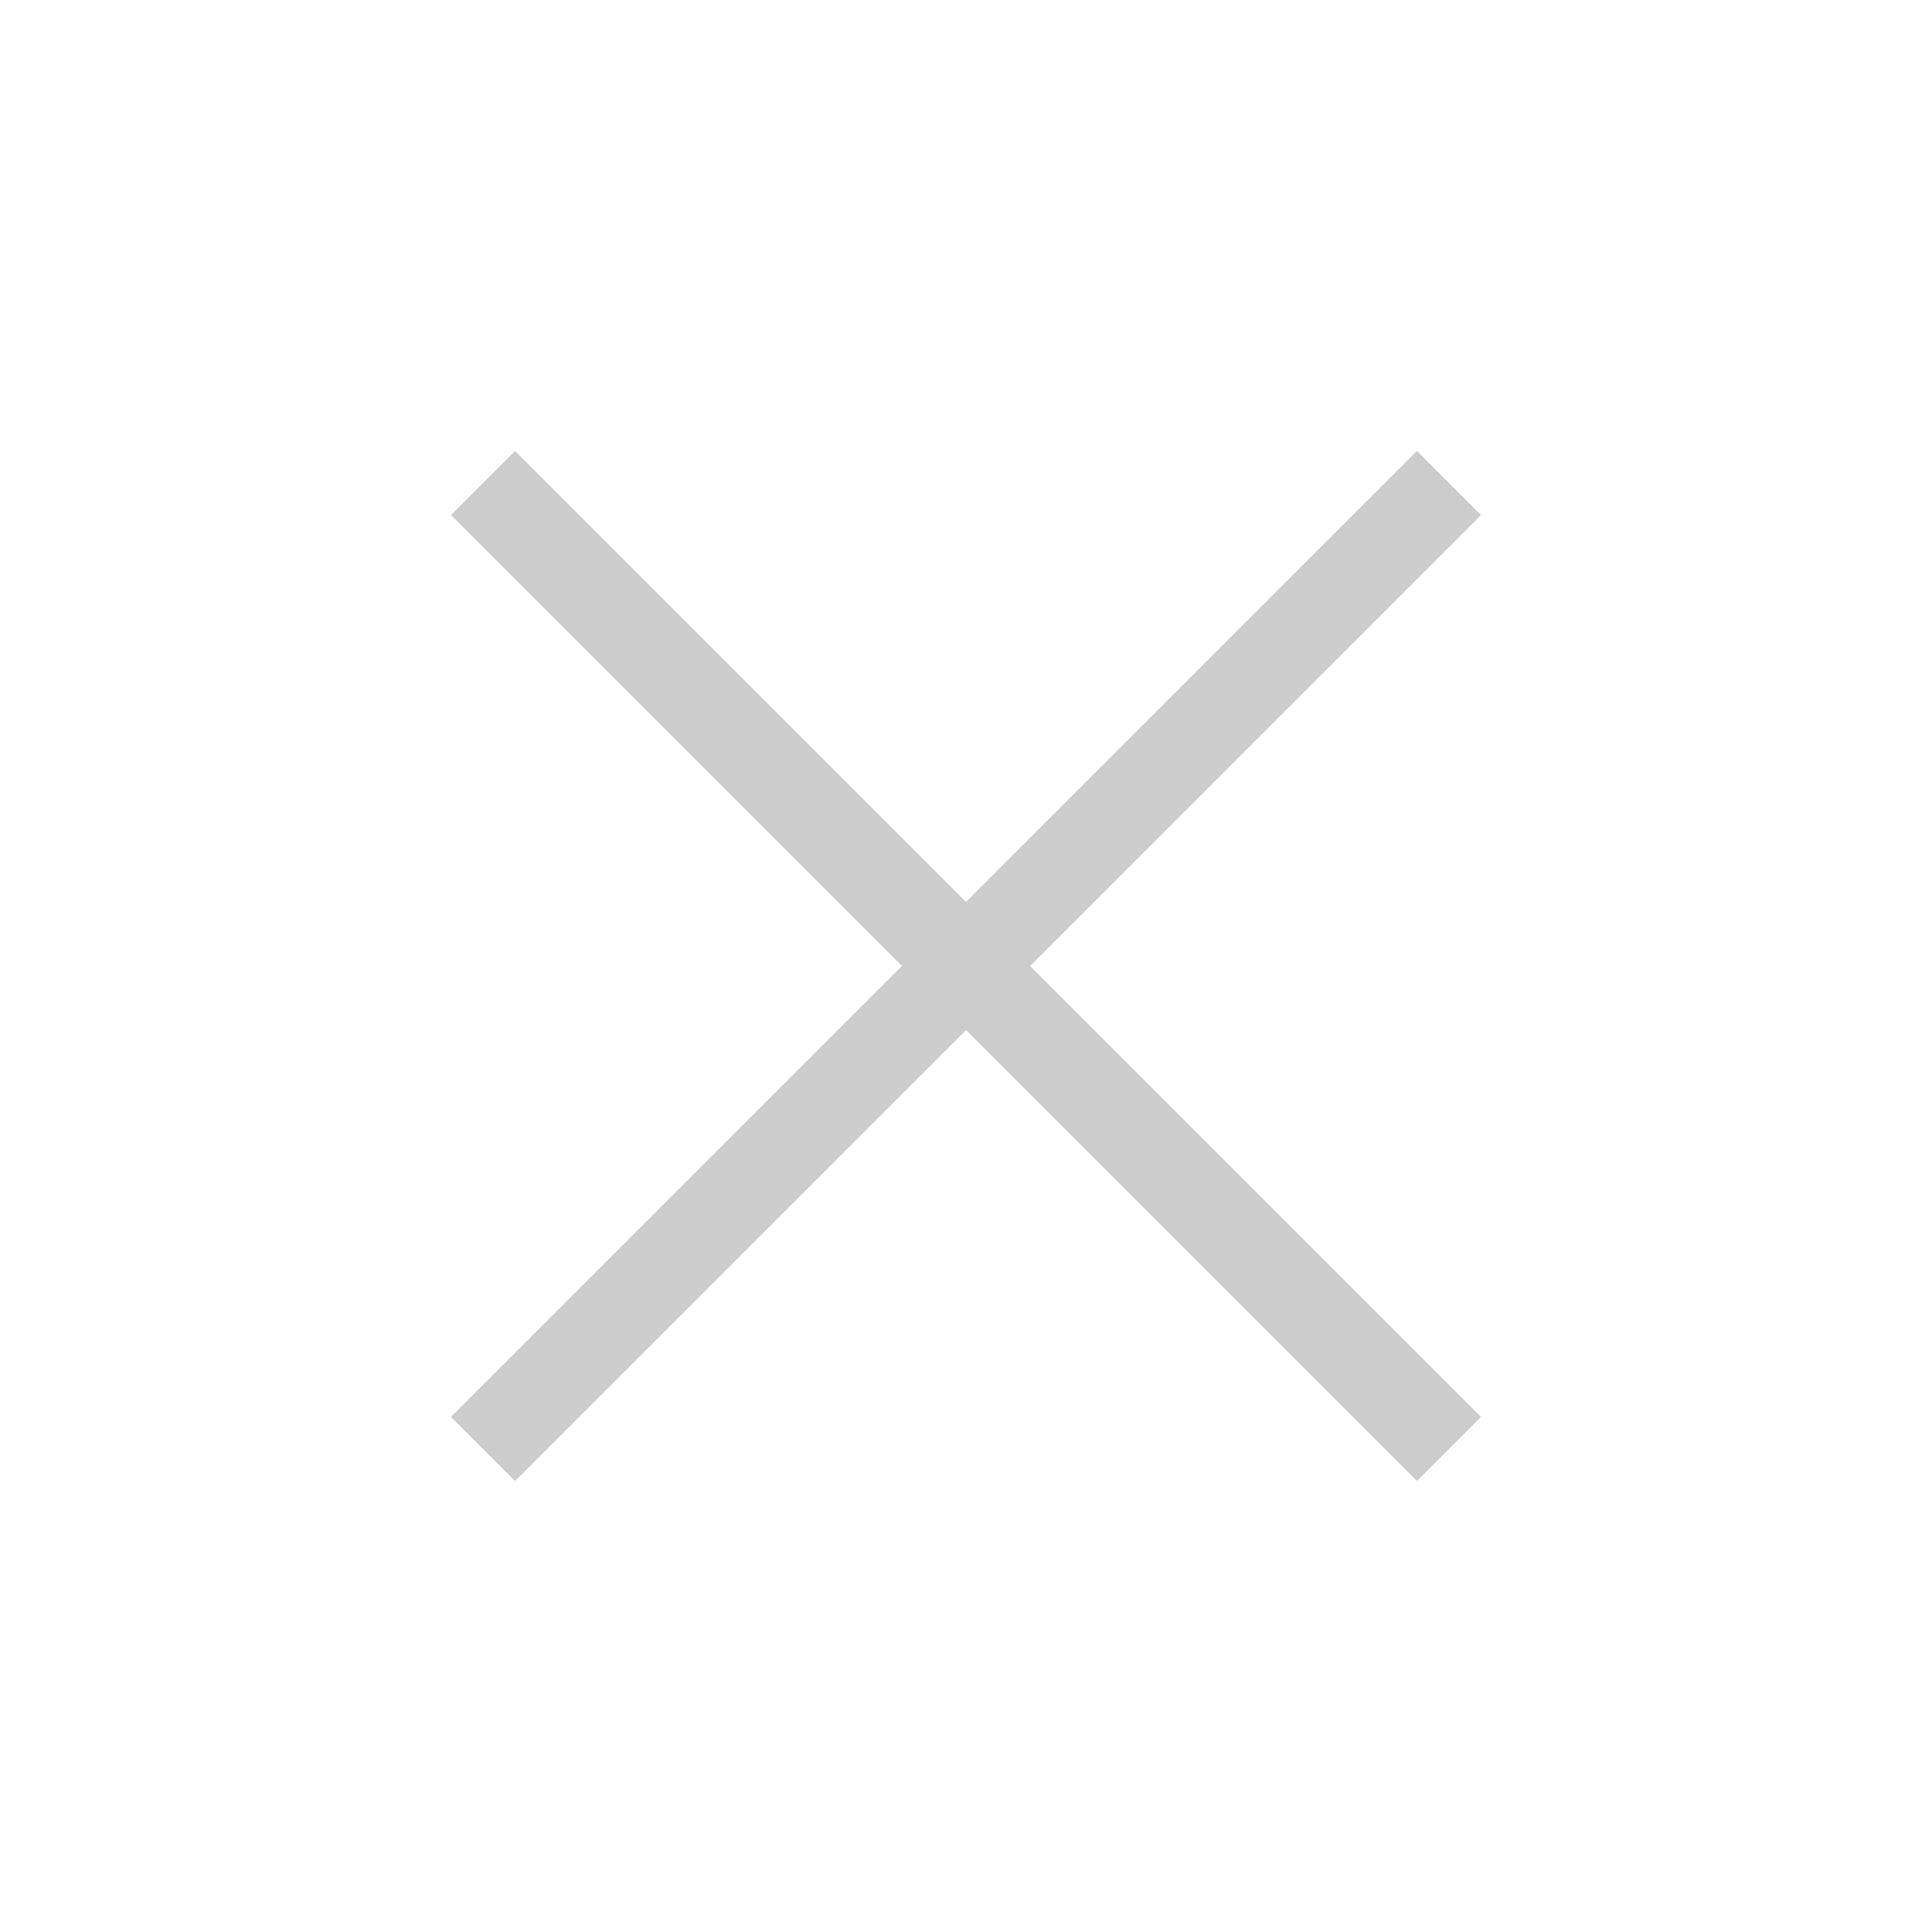
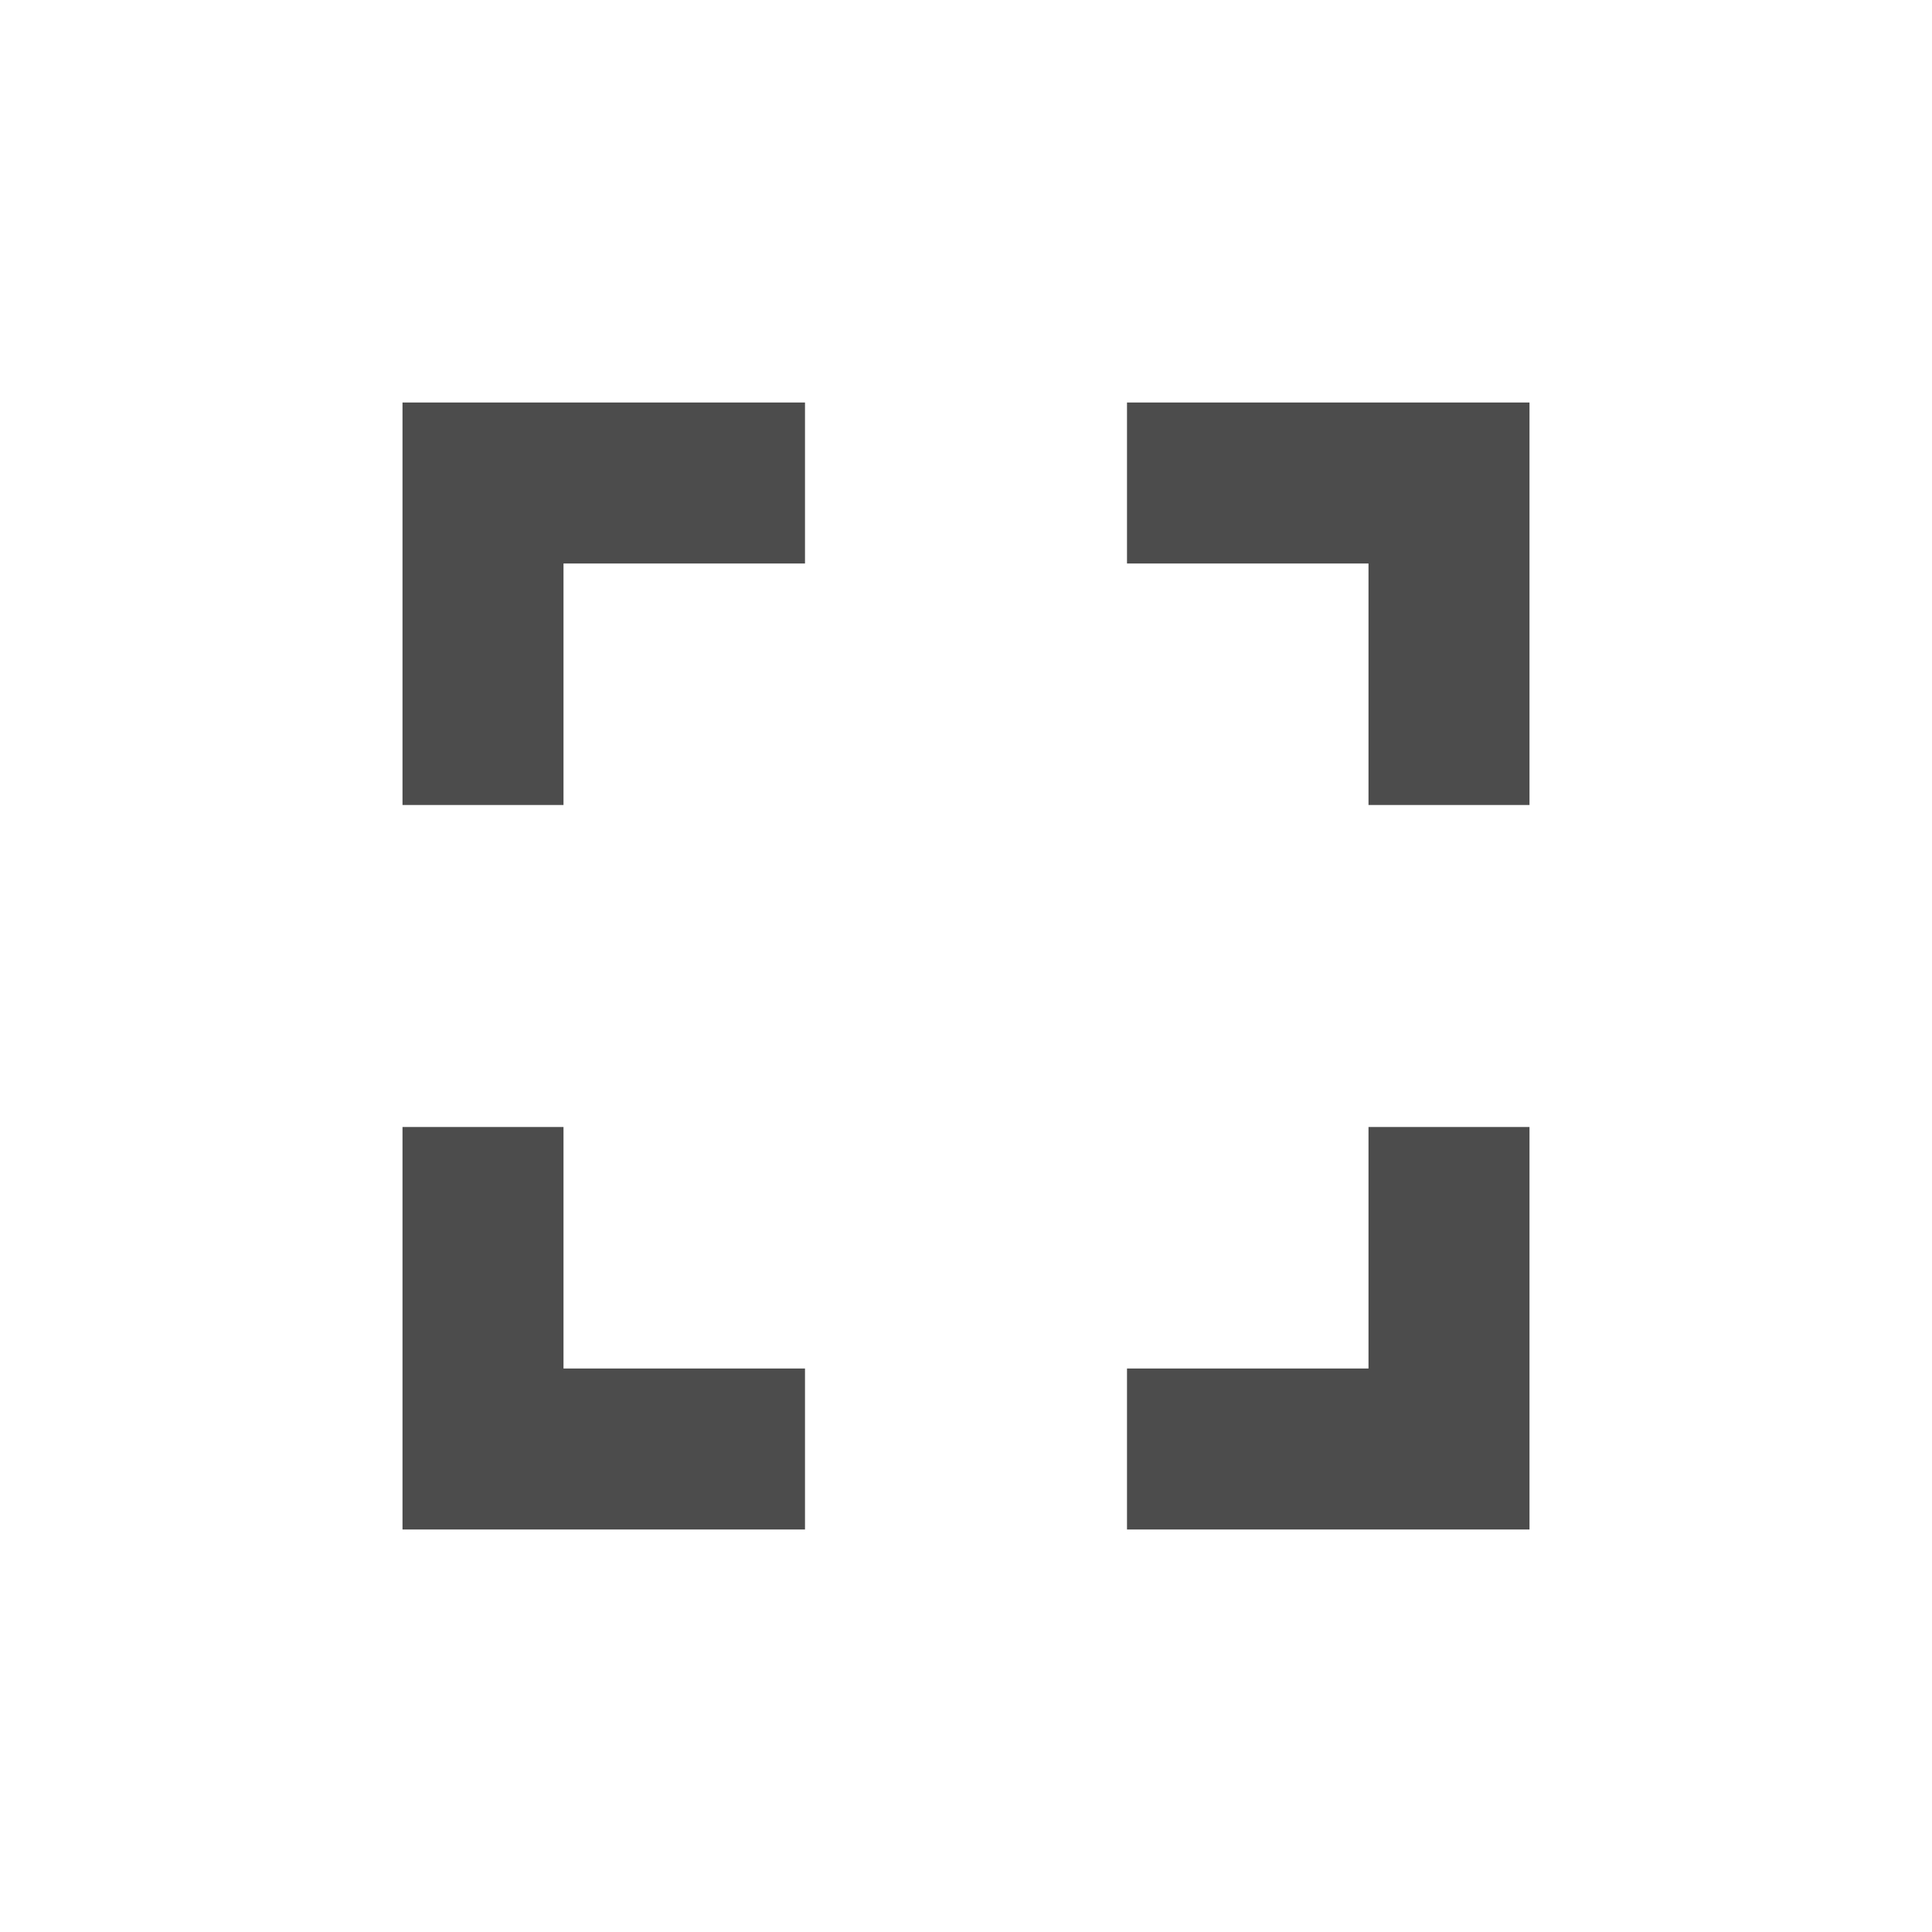
- <svg xmlns="http://www.w3.org/2000/svg" width="32px" height="32px" viewBox="0 0 32 32" zoomAndPan="disable">
-   <style>
- 		line {
- 			stroke: #ccc;
- 			stroke-width: 1.5px;
- 		}
- 	</style>
-   <line x1="8" y1="8" x2="24" y2="24" />
-   <line x1="8" y1="24" x2="24" y2="8" />
+ <svg xmlns="http://www.w3.org/2000/svg" height="48" viewBox="0 0 48 48" width="48">
+   <path d="M0 0h48v48h-48z" fill="none" />
+   <path d="M14 28h-4v10h10v-4h-6v-6zm-4-8h4v-6h6v-4h-10v10zm24 14h-6v4h10v-10h-4v6zm-6-24v4h6v6h4v-10h-10z" fill="rgba(0,0,0,0.7)" />
</svg>
